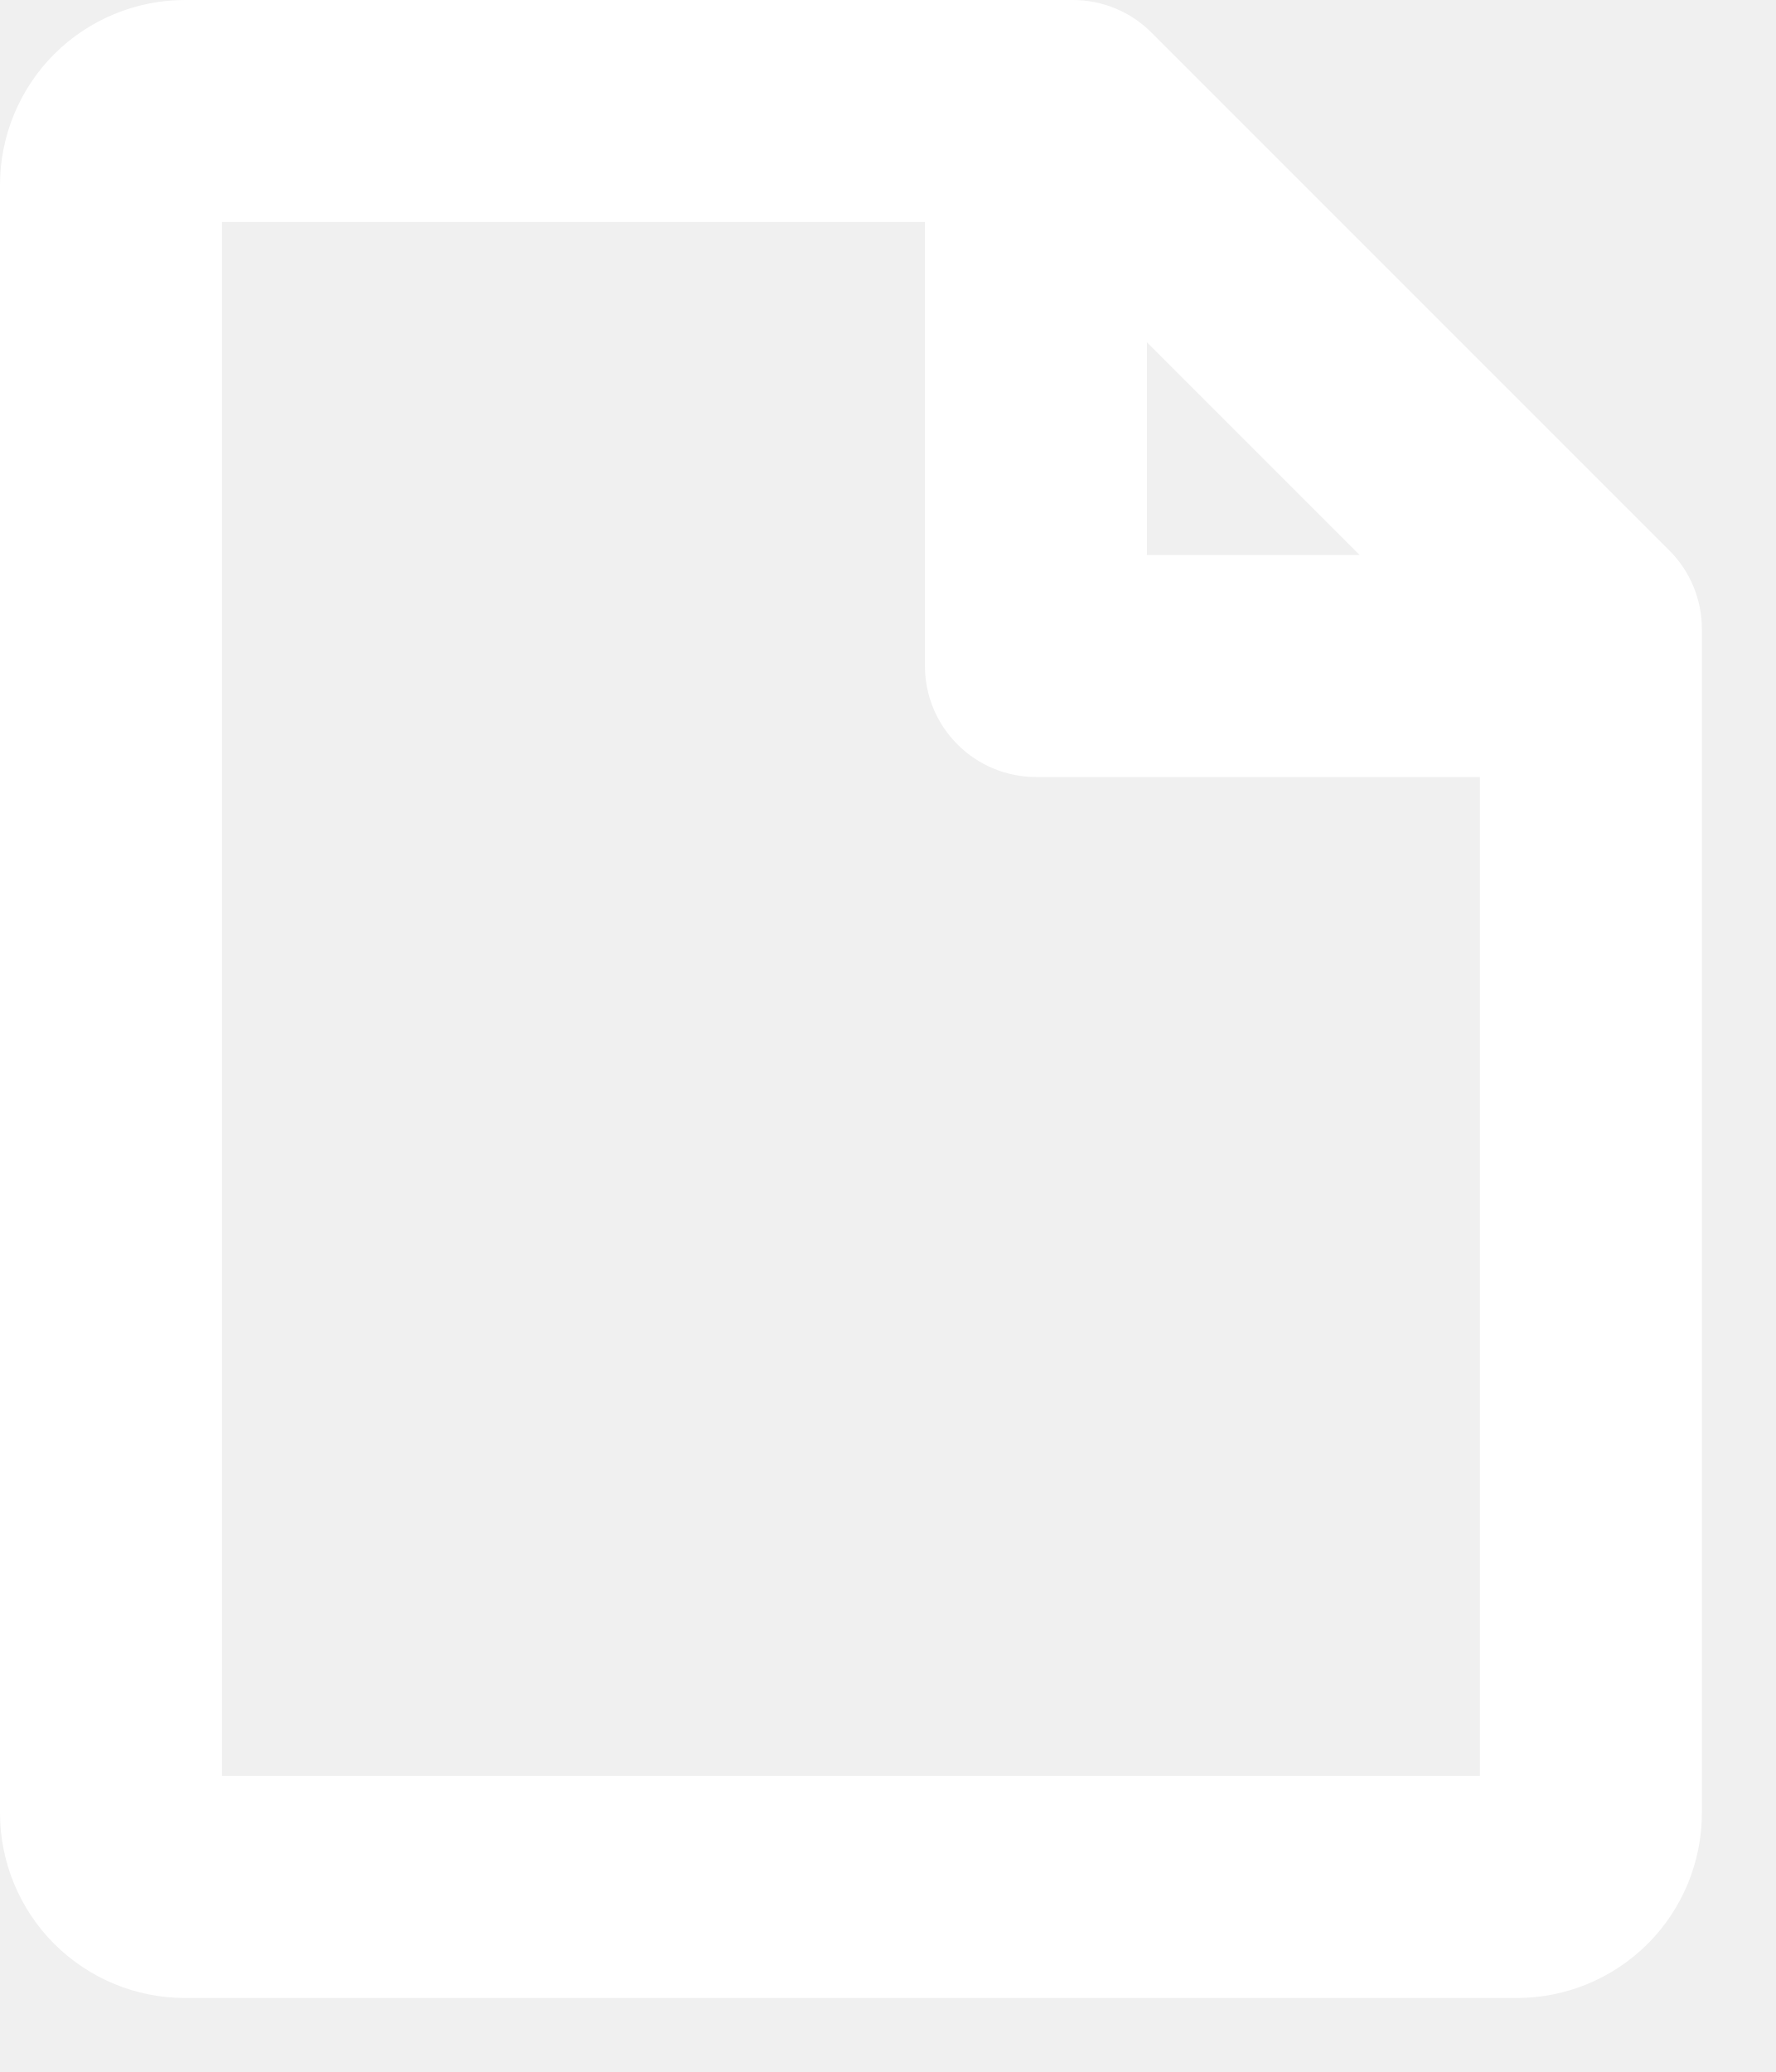
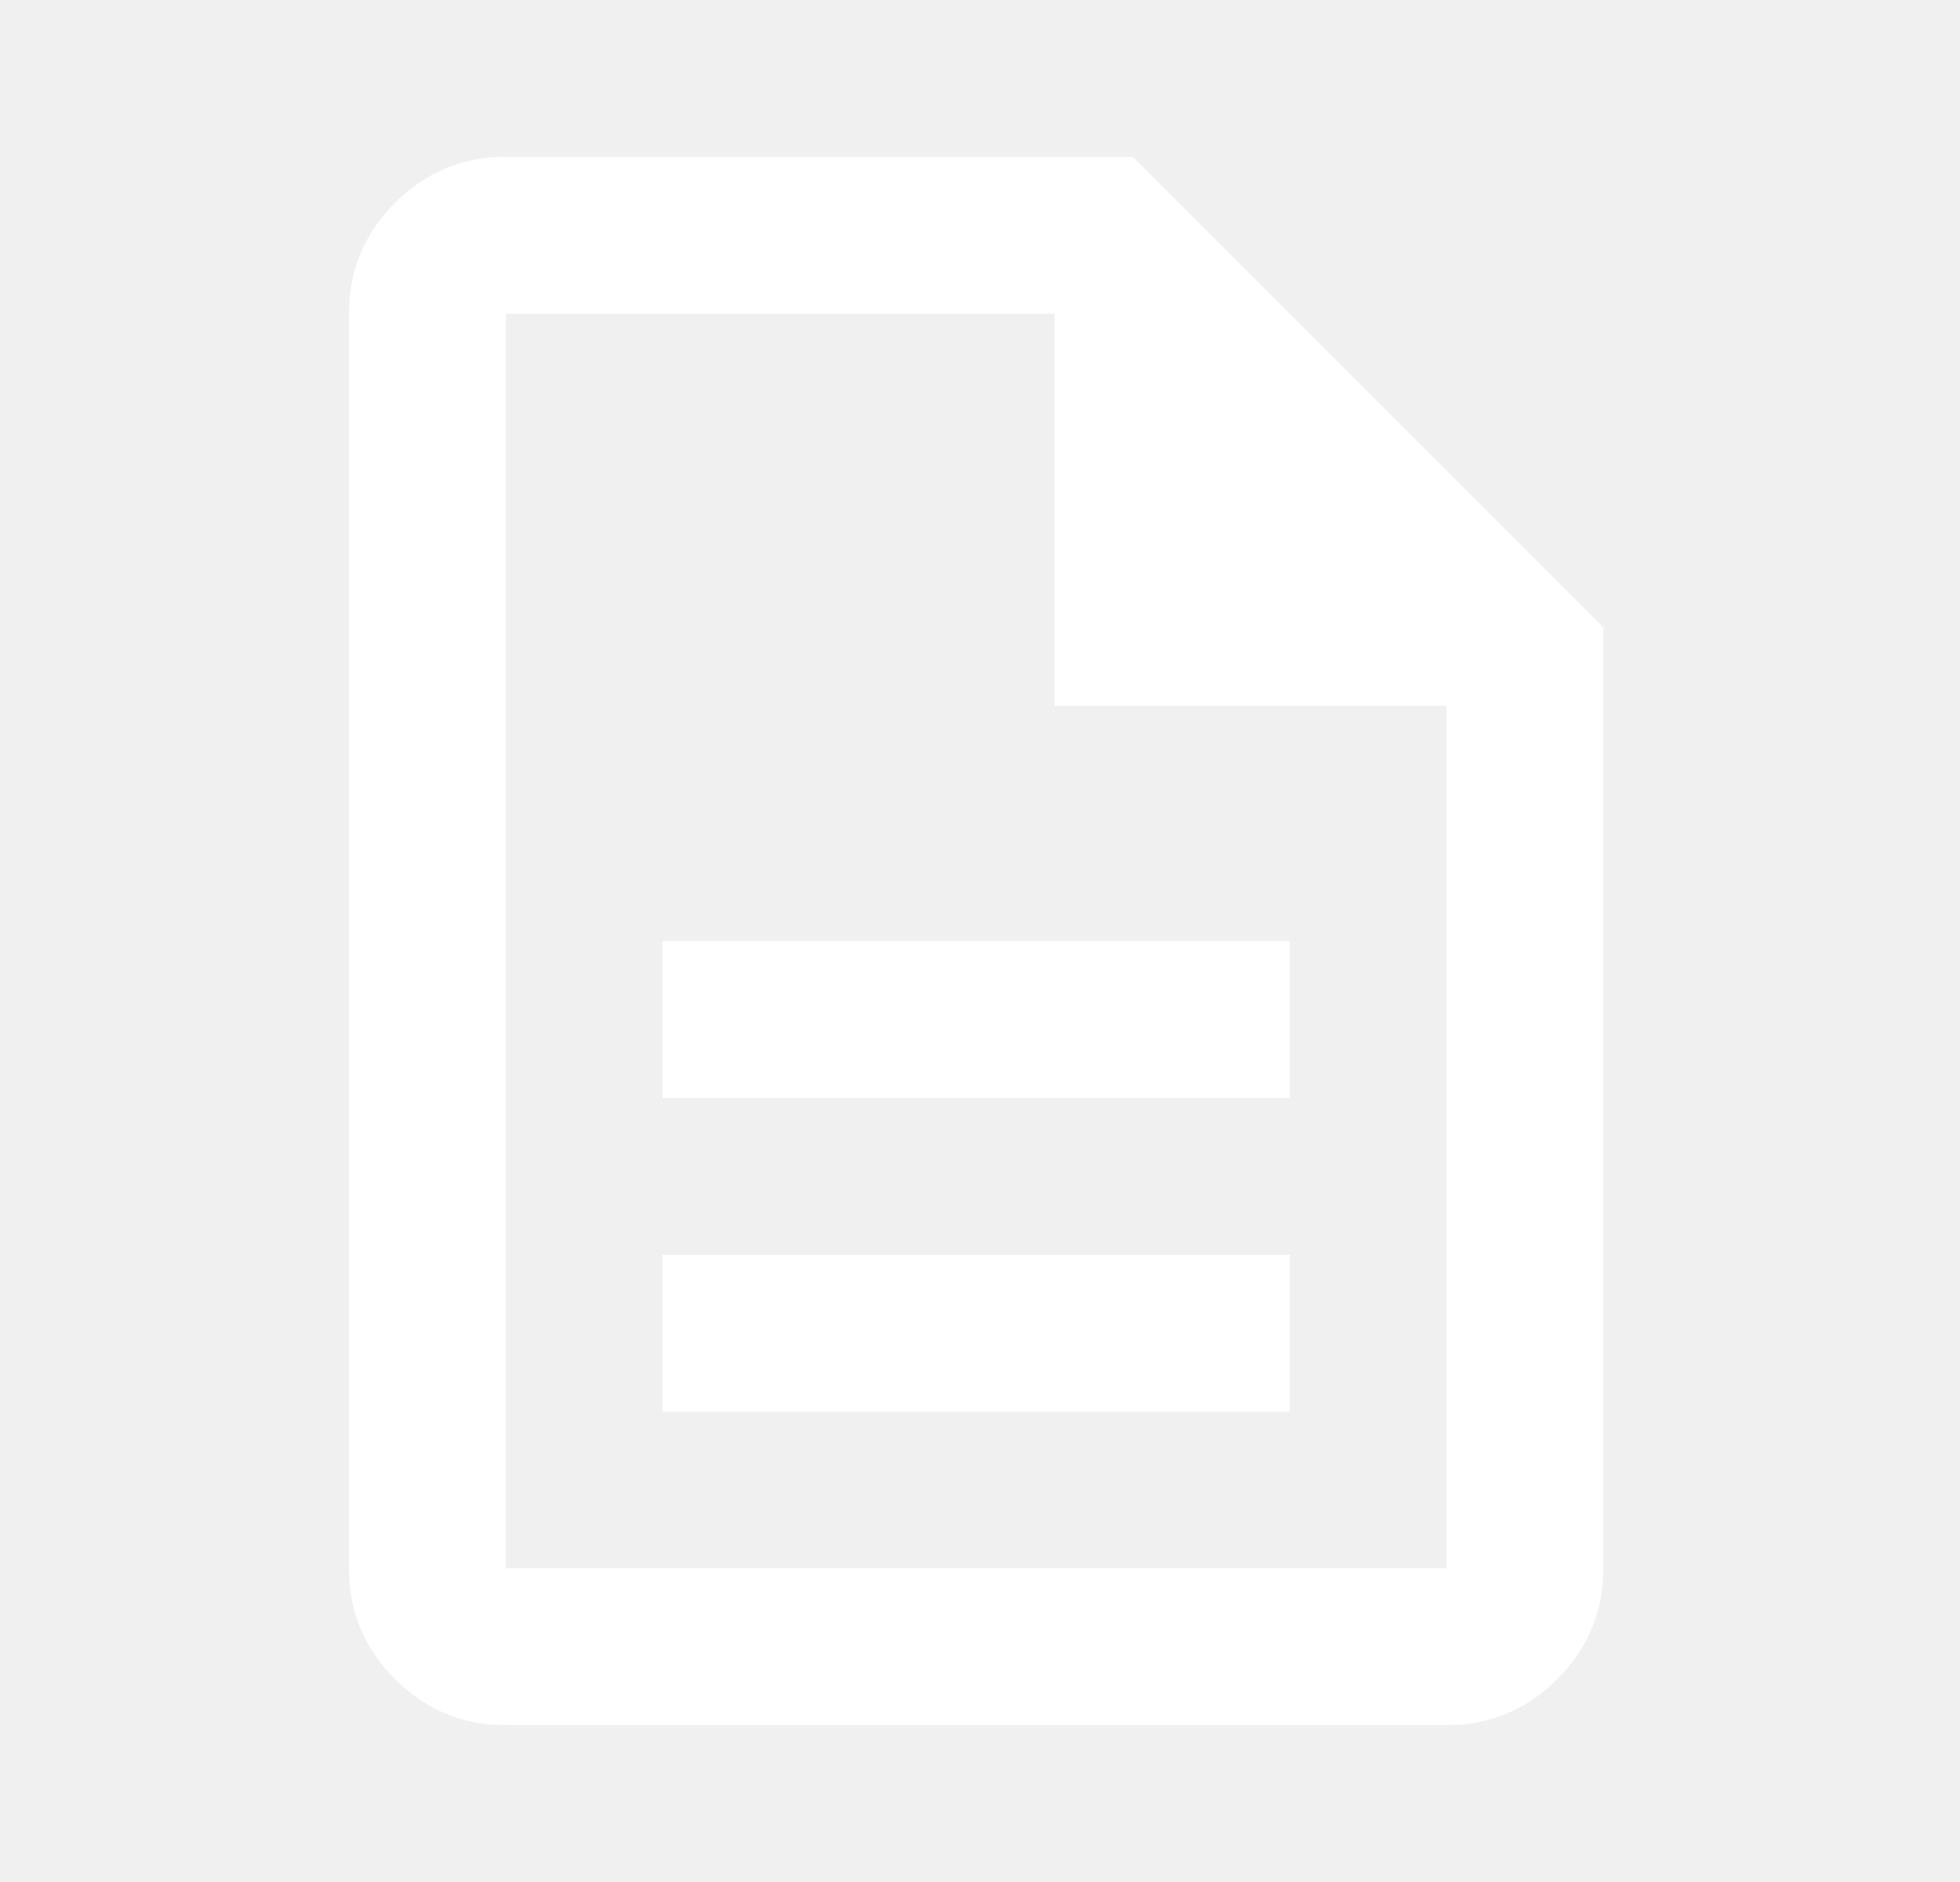
- <svg xmlns="http://www.w3.org/2000/svg" width="18" height="21" viewBox="0 0 18 21" fill="none">
-   <path d="M16.921 5.58L11.671 0.33C11.566 0.225 11.442 0.142 11.306 0.086C11.169 0.029 11.023 6.89303e-06 10.875 0H1.875C1.378 0 0.901 0.198 0.549 0.549C0.198 0.901 0 1.378 0 1.875V18.375C0 18.872 0.198 19.349 0.549 19.701C0.901 20.052 1.378 20.25 1.875 20.25H15.375C15.872 20.25 16.349 20.052 16.701 19.701C17.052 19.349 17.25 18.872 17.25 18.375V6.375C17.25 6.077 17.132 5.791 16.921 5.58ZM11.625 3.469L13.781 5.625H11.625V3.469ZM2.25 18V2.25H9.375V6.75C9.375 7.048 9.494 7.335 9.705 7.545C9.915 7.756 10.202 7.875 10.5 7.875H15V18H2.25Z" fill="white" />
+ <svg xmlns="http://www.w3.org/2000/svg" width="25" height="24" viewBox="0 0 25 24" fill="none">
+   <mask id="mask0_94_540" style="mask-type:alpha" maskUnits="userSpaceOnUse" x="0" y="0" width="25" height="24">
+     <rect x="0.451" width="24" height="24" fill="#D9D9D9" />
+   </mask>
+   <g mask="url(#mask0_94_540)">
+     <path d="M8.451 18H16.451V16H8.451V18ZM8.451 14H16.451V12H8.451V14ZM6.451 22C5.901 22 5.43 21.804 5.038 21.413C4.647 21.021 4.451 20.55 4.451 20V4C4.451 3.45 4.647 2.979 5.038 2.587C5.43 2.196 5.901 2 6.451 2H14.451L20.451 8V20C20.451 20.55 20.255 21.021 19.863 21.413C19.472 21.804 19.001 22 18.451 22H6.451ZM13.451 9V4H6.451V20H18.451V9H13.451Z" fill="white" />
+   </g>
</svg>
